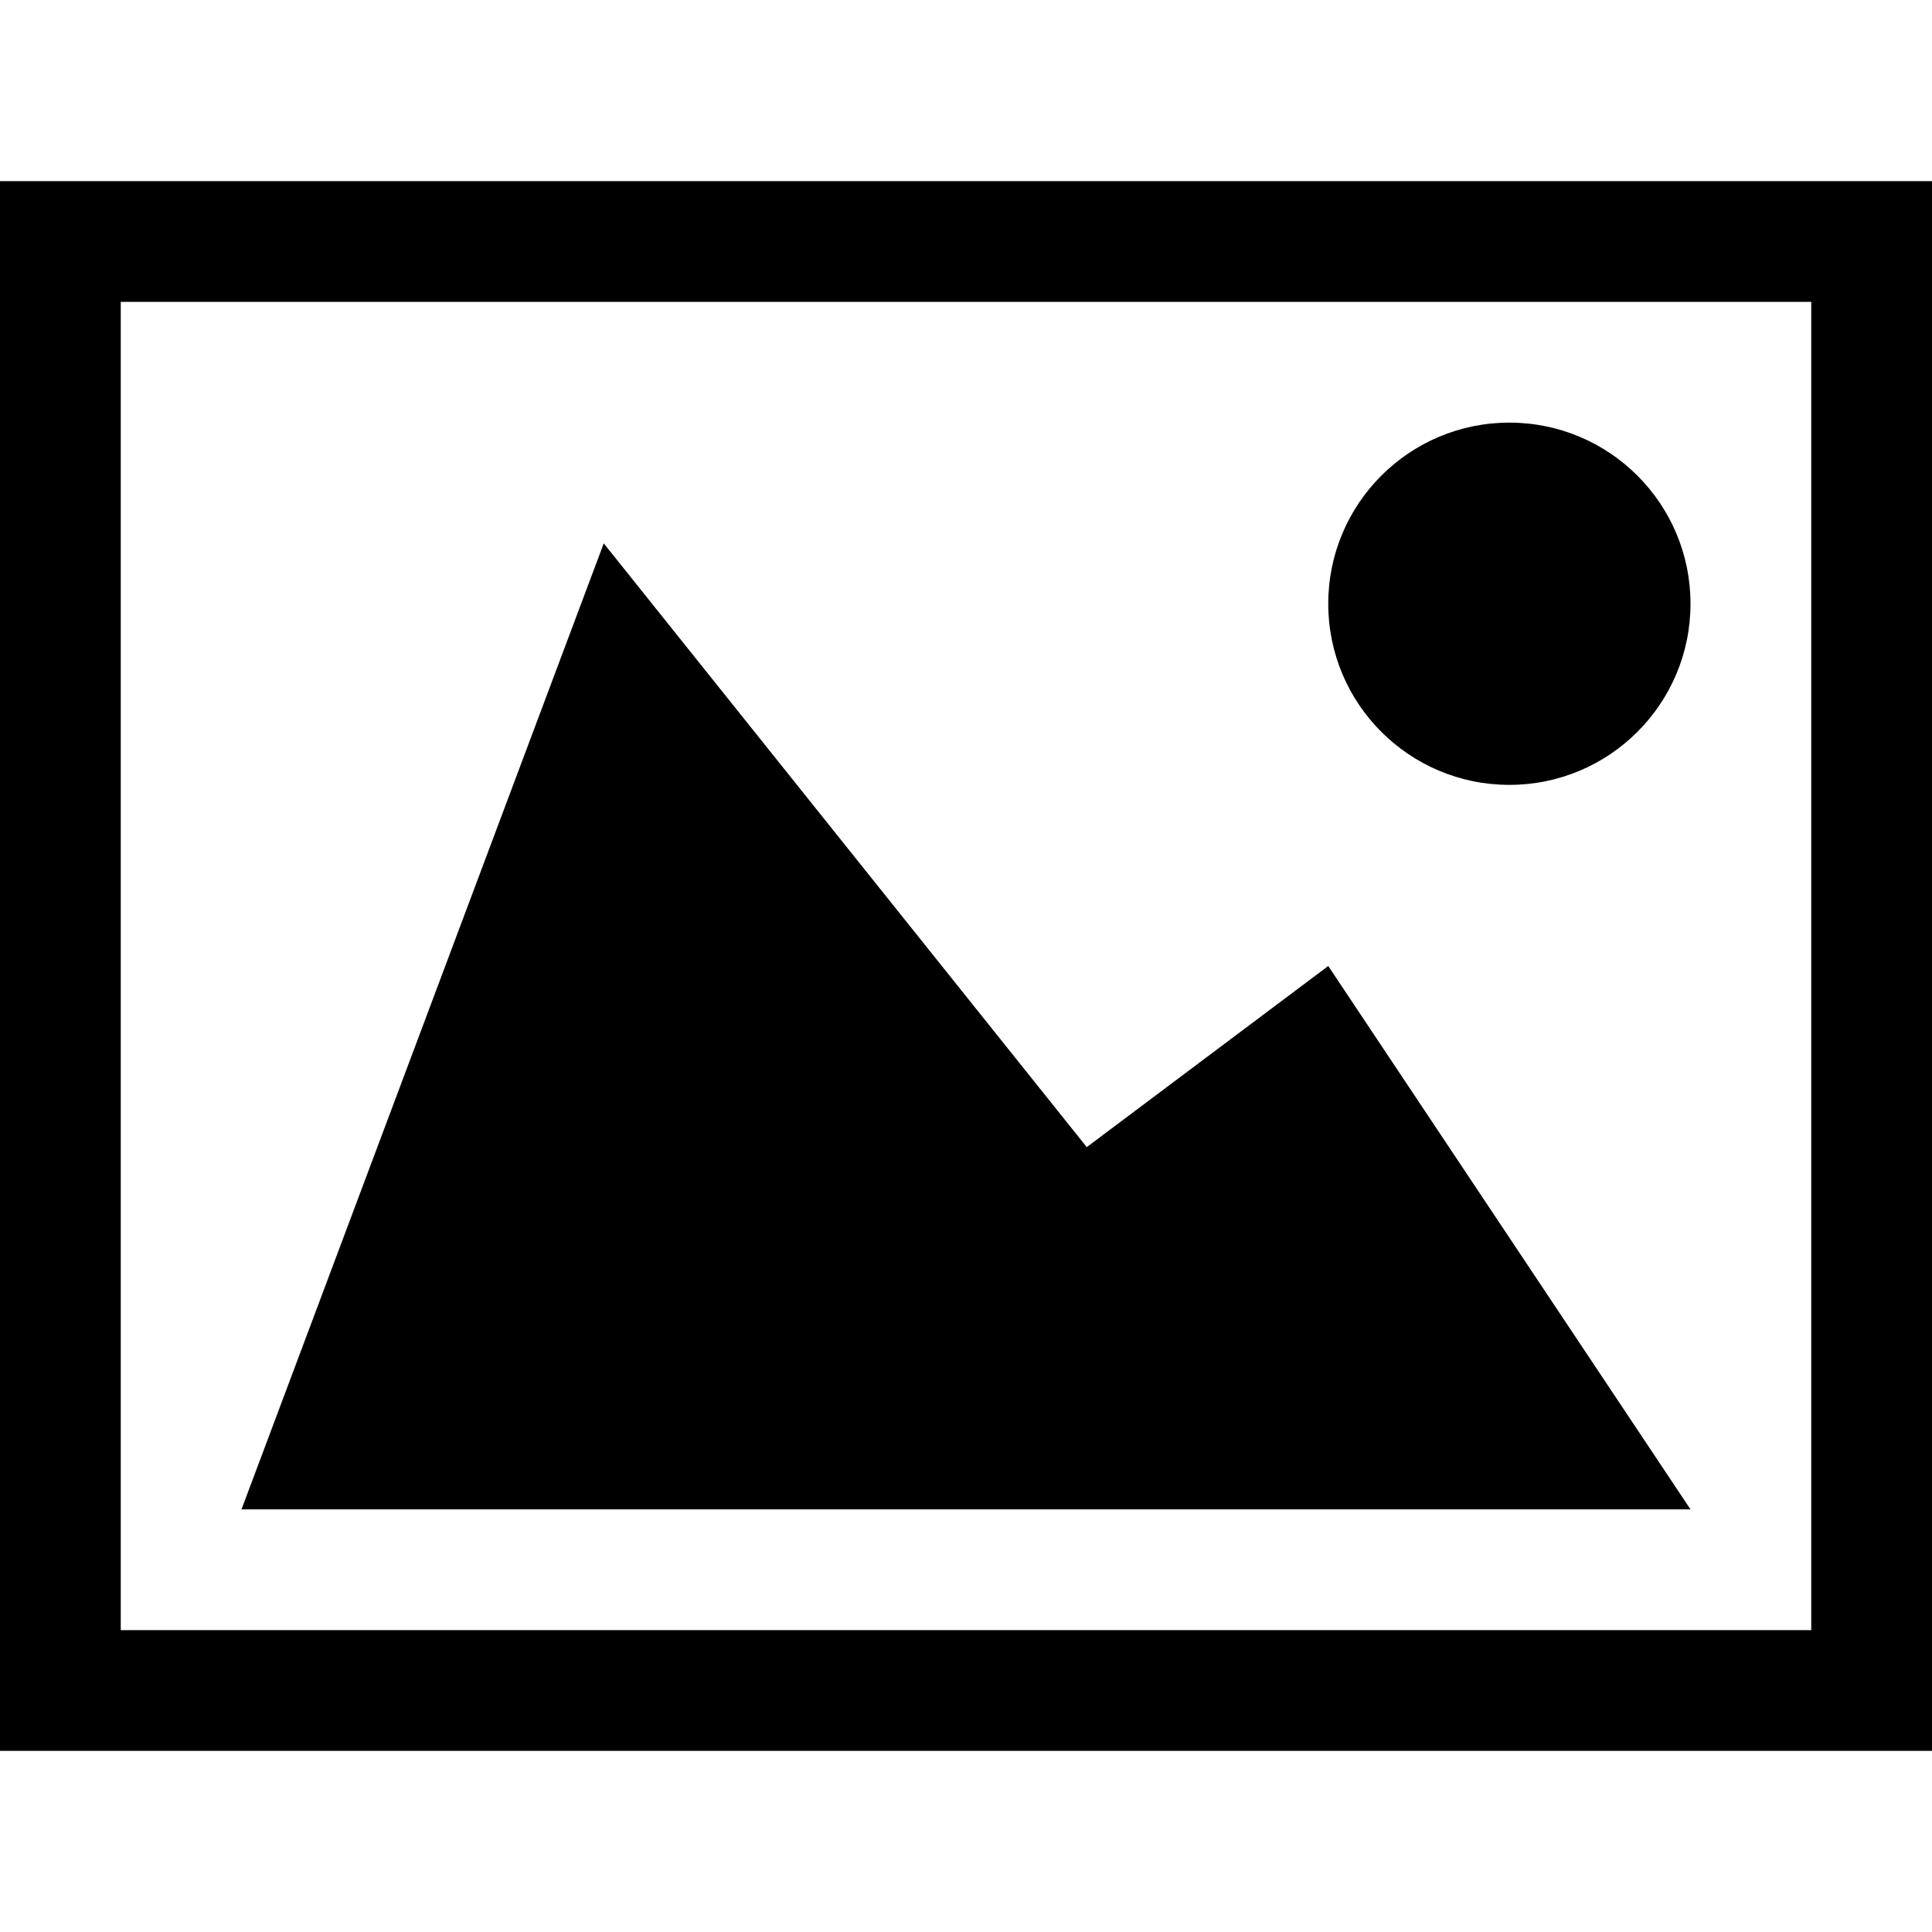
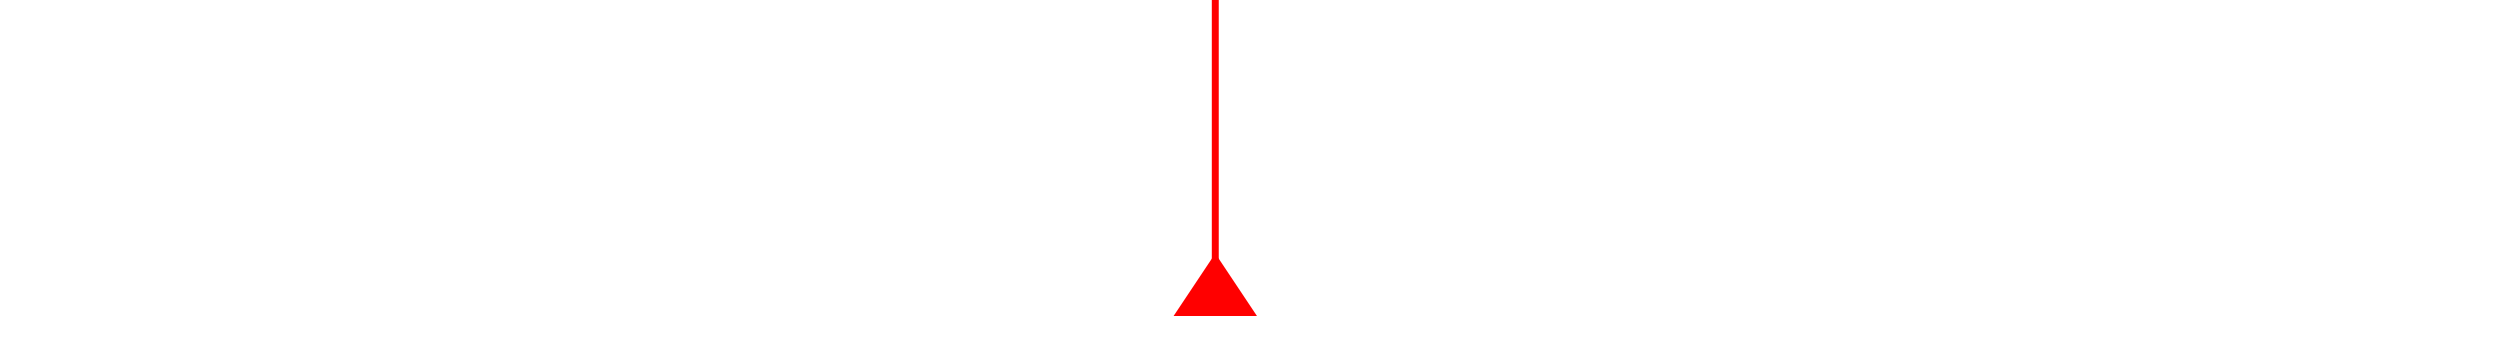
- <svg xmlns="http://www.w3.org/2000/svg" version="1.1" id="Capa_1" x="0px" y="0px" width="512px" height="512px" viewBox="0 0 512 512" style="enable-background:new 0 0 512 512;" xml:space="preserve">
-   <g>
-     <path d="M0,48v416h512V48H0z M480,432H32V80h448V432z M352,160c0,26.51,21.49,48,48,48s48-21.49,48-48s-21.49-48-48-48   S352,133.49,352,160z M448,400H64l96-256l128,160l64-48L448,400z" />
-   </g>
+ <svg class="command" viewBox="0 -100 1440 200">
+   <defs>
+     <marker id="markerArrow" markerWidth="12" markerHeight="12" refX="6" refY="8" orient="180">
+       <path d="M0, 0 H12 L6, 9 Z" style="fill: red;" />
+     </marker>
+   </defs>
+   <path d="M700,-100 v150" marker-end="url(#markerArrow)" stroke="red" stroke-width="4" />
</svg>
